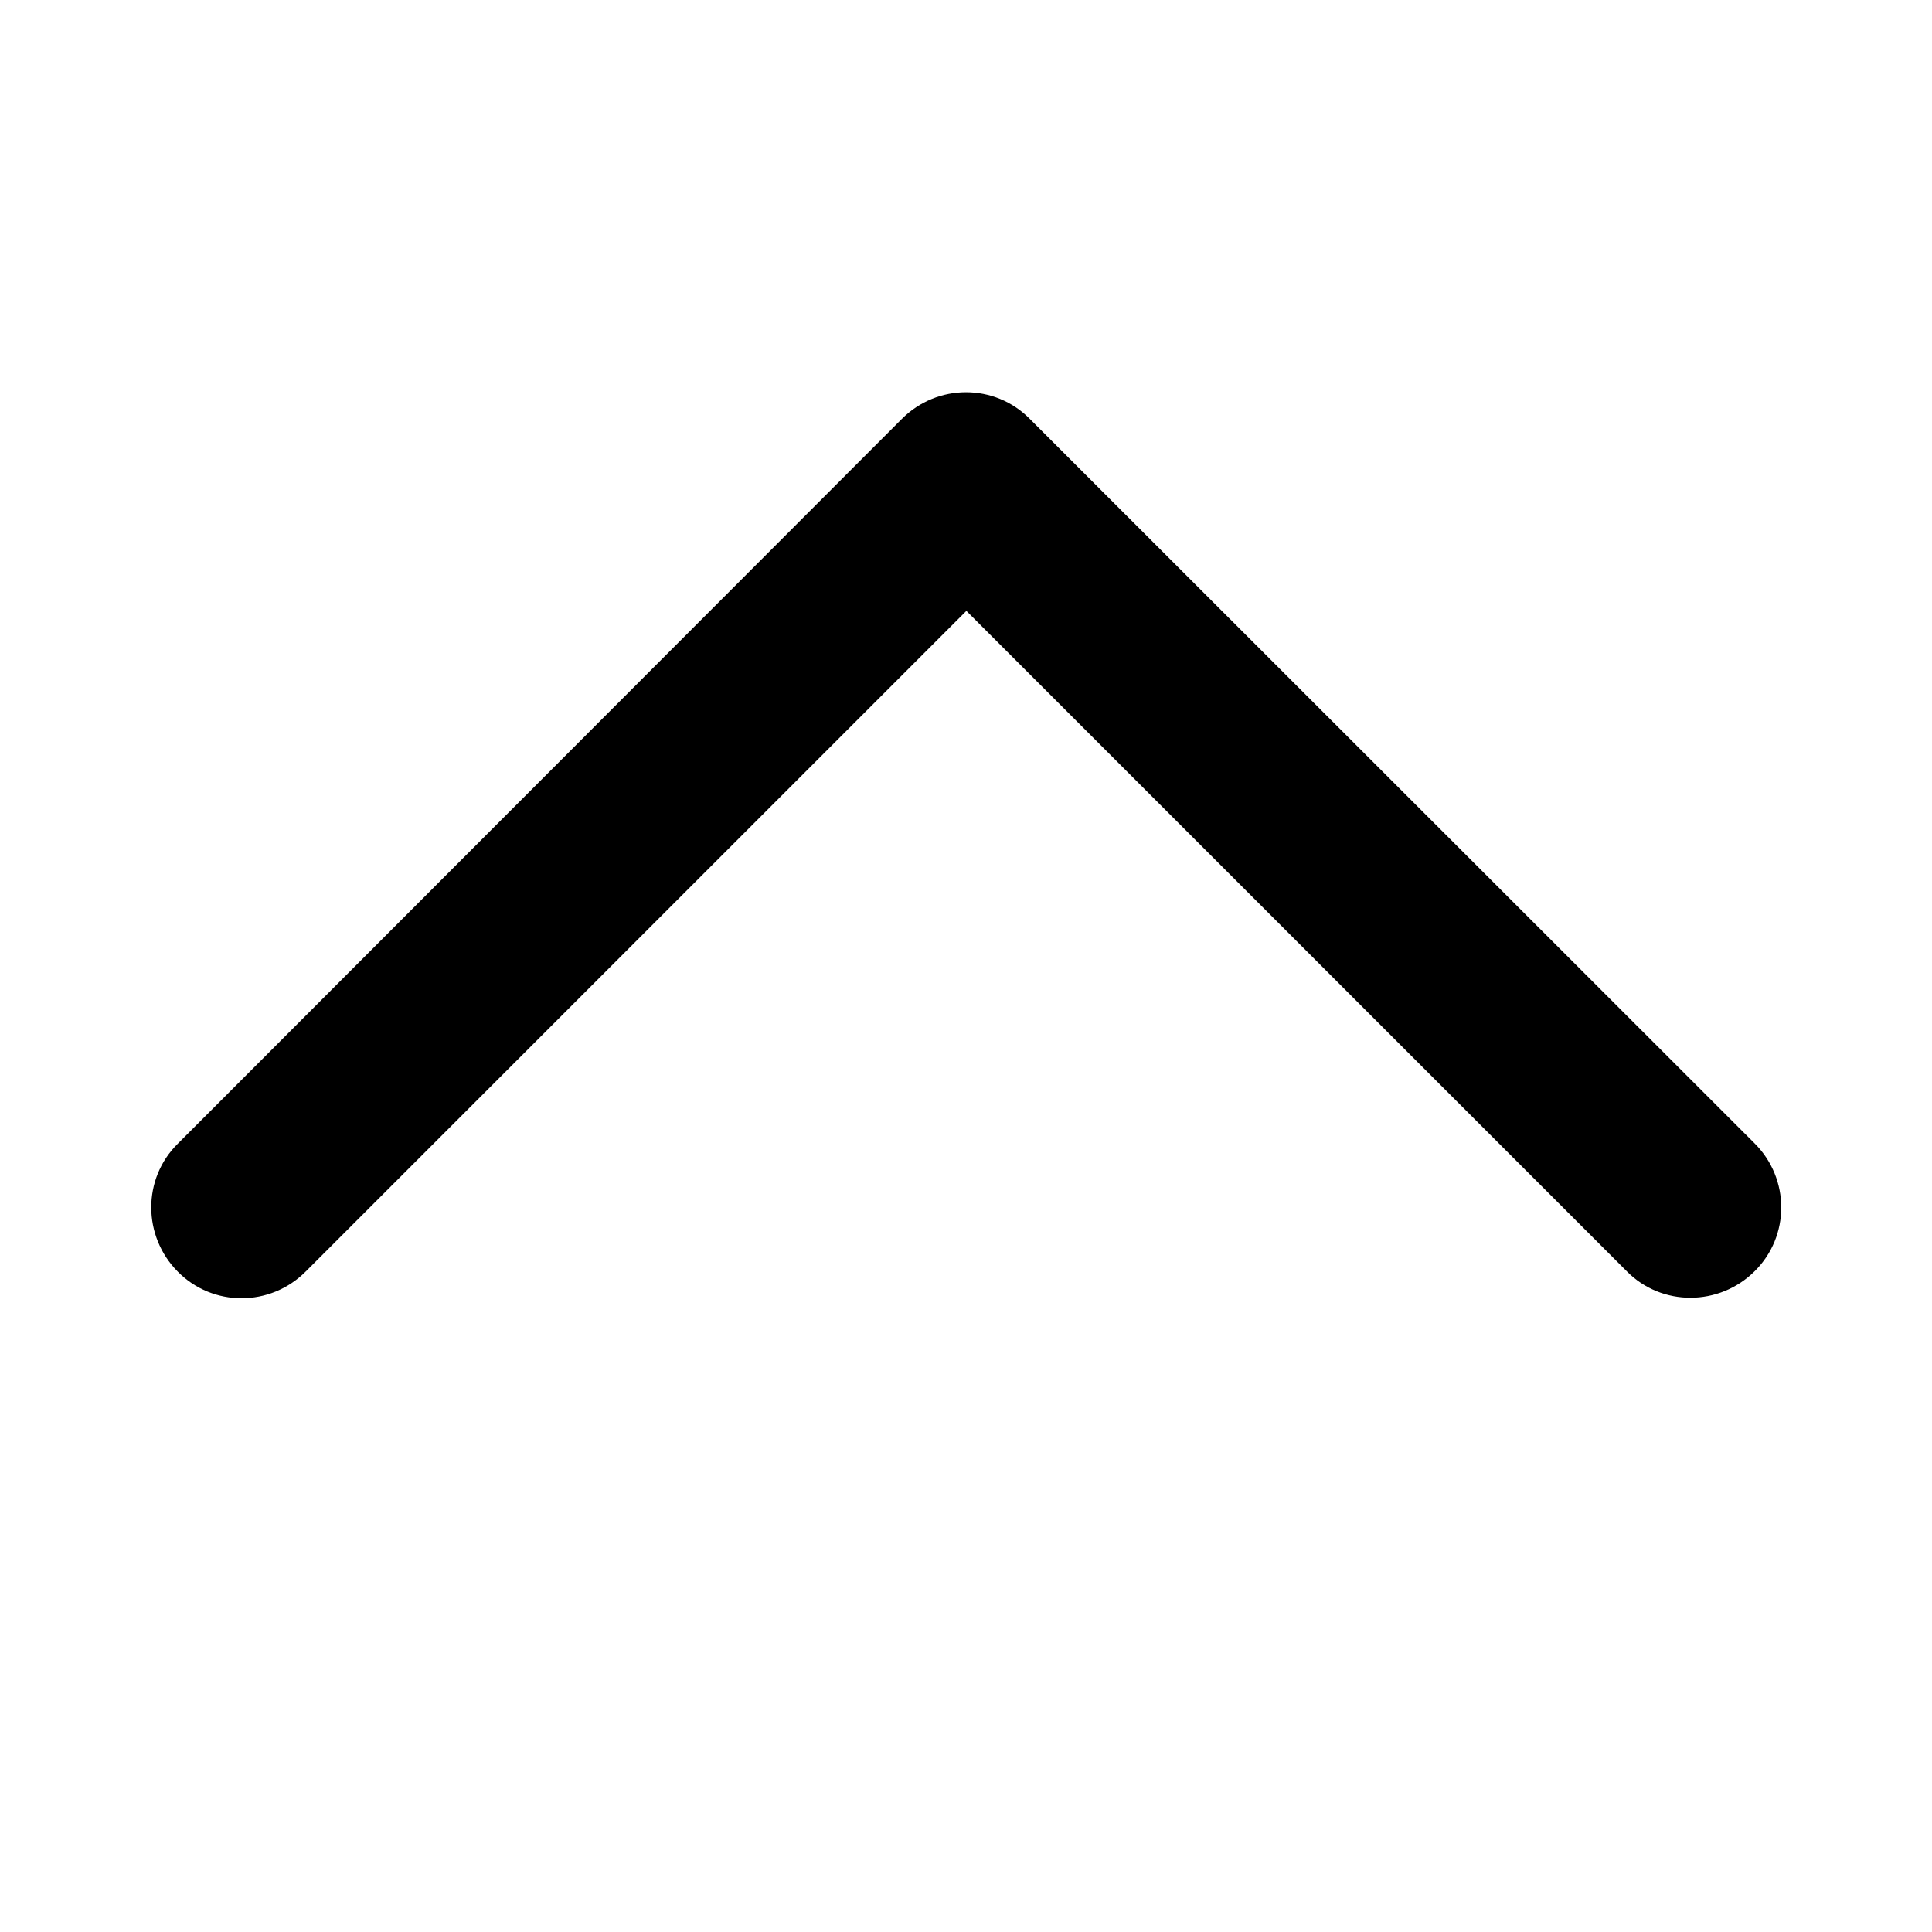
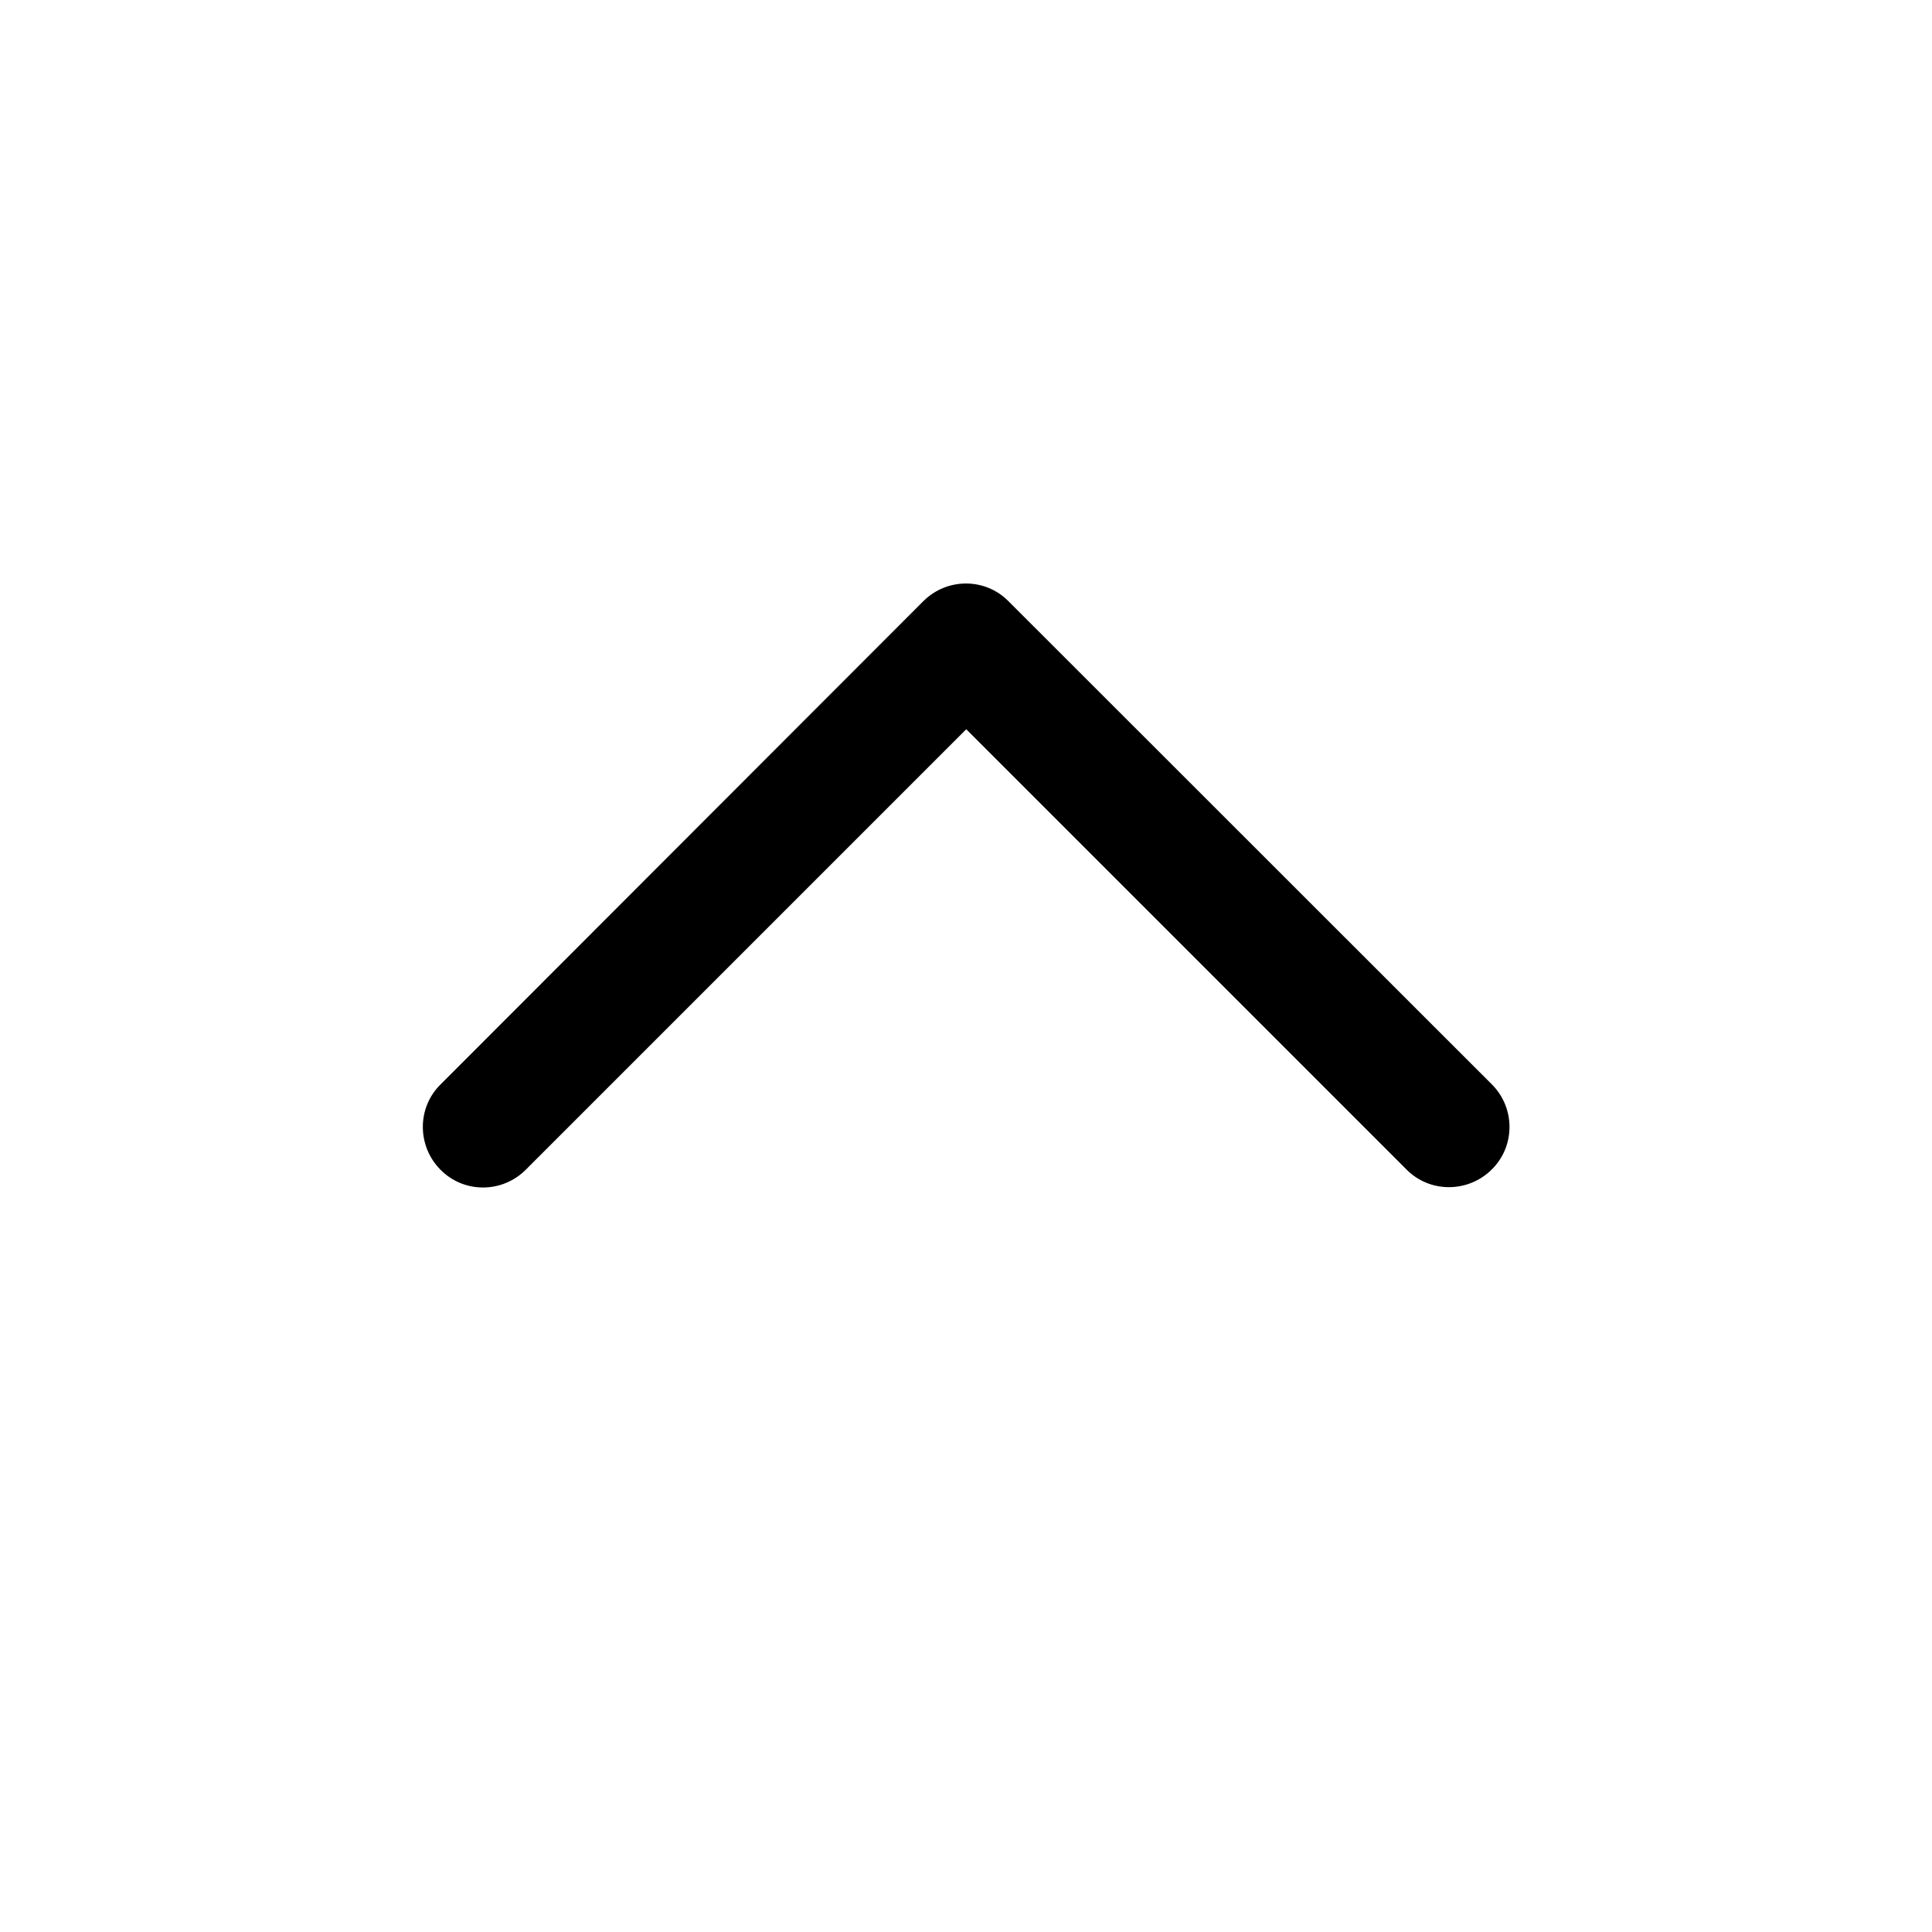
- <svg xmlns="http://www.w3.org/2000/svg" preserveAspectRatio="none" overflow="visible" style="display: block;" width="16" height="16" viewBox="0 0 16 16" fill="none">
-   <g id="chevron-up">
+ <svg xmlns="http://www.w3.org/2000/svg" preserveAspectRatio="none" overflow="visible" style="display: block;" width="24" height="24" viewBox="0 0 24 24" fill="none">
+   <g id="chevron-up" transform="translate(4 4)">
    <path id="Vector" d="M7.469 3.469C7.763 3.175 8.238 3.175 8.528 3.469L14.531 9.469C14.825 9.762 14.825 10.238 14.531 10.528C14.238 10.819 13.762 10.822 13.472 10.528L8.003 5.059L2.531 10.531C2.237 10.825 1.762 10.825 1.472 10.531C1.181 10.238 1.178 9.762 1.472 9.472L7.469 3.469Z" fill="black" />
  </g>
</svg>
